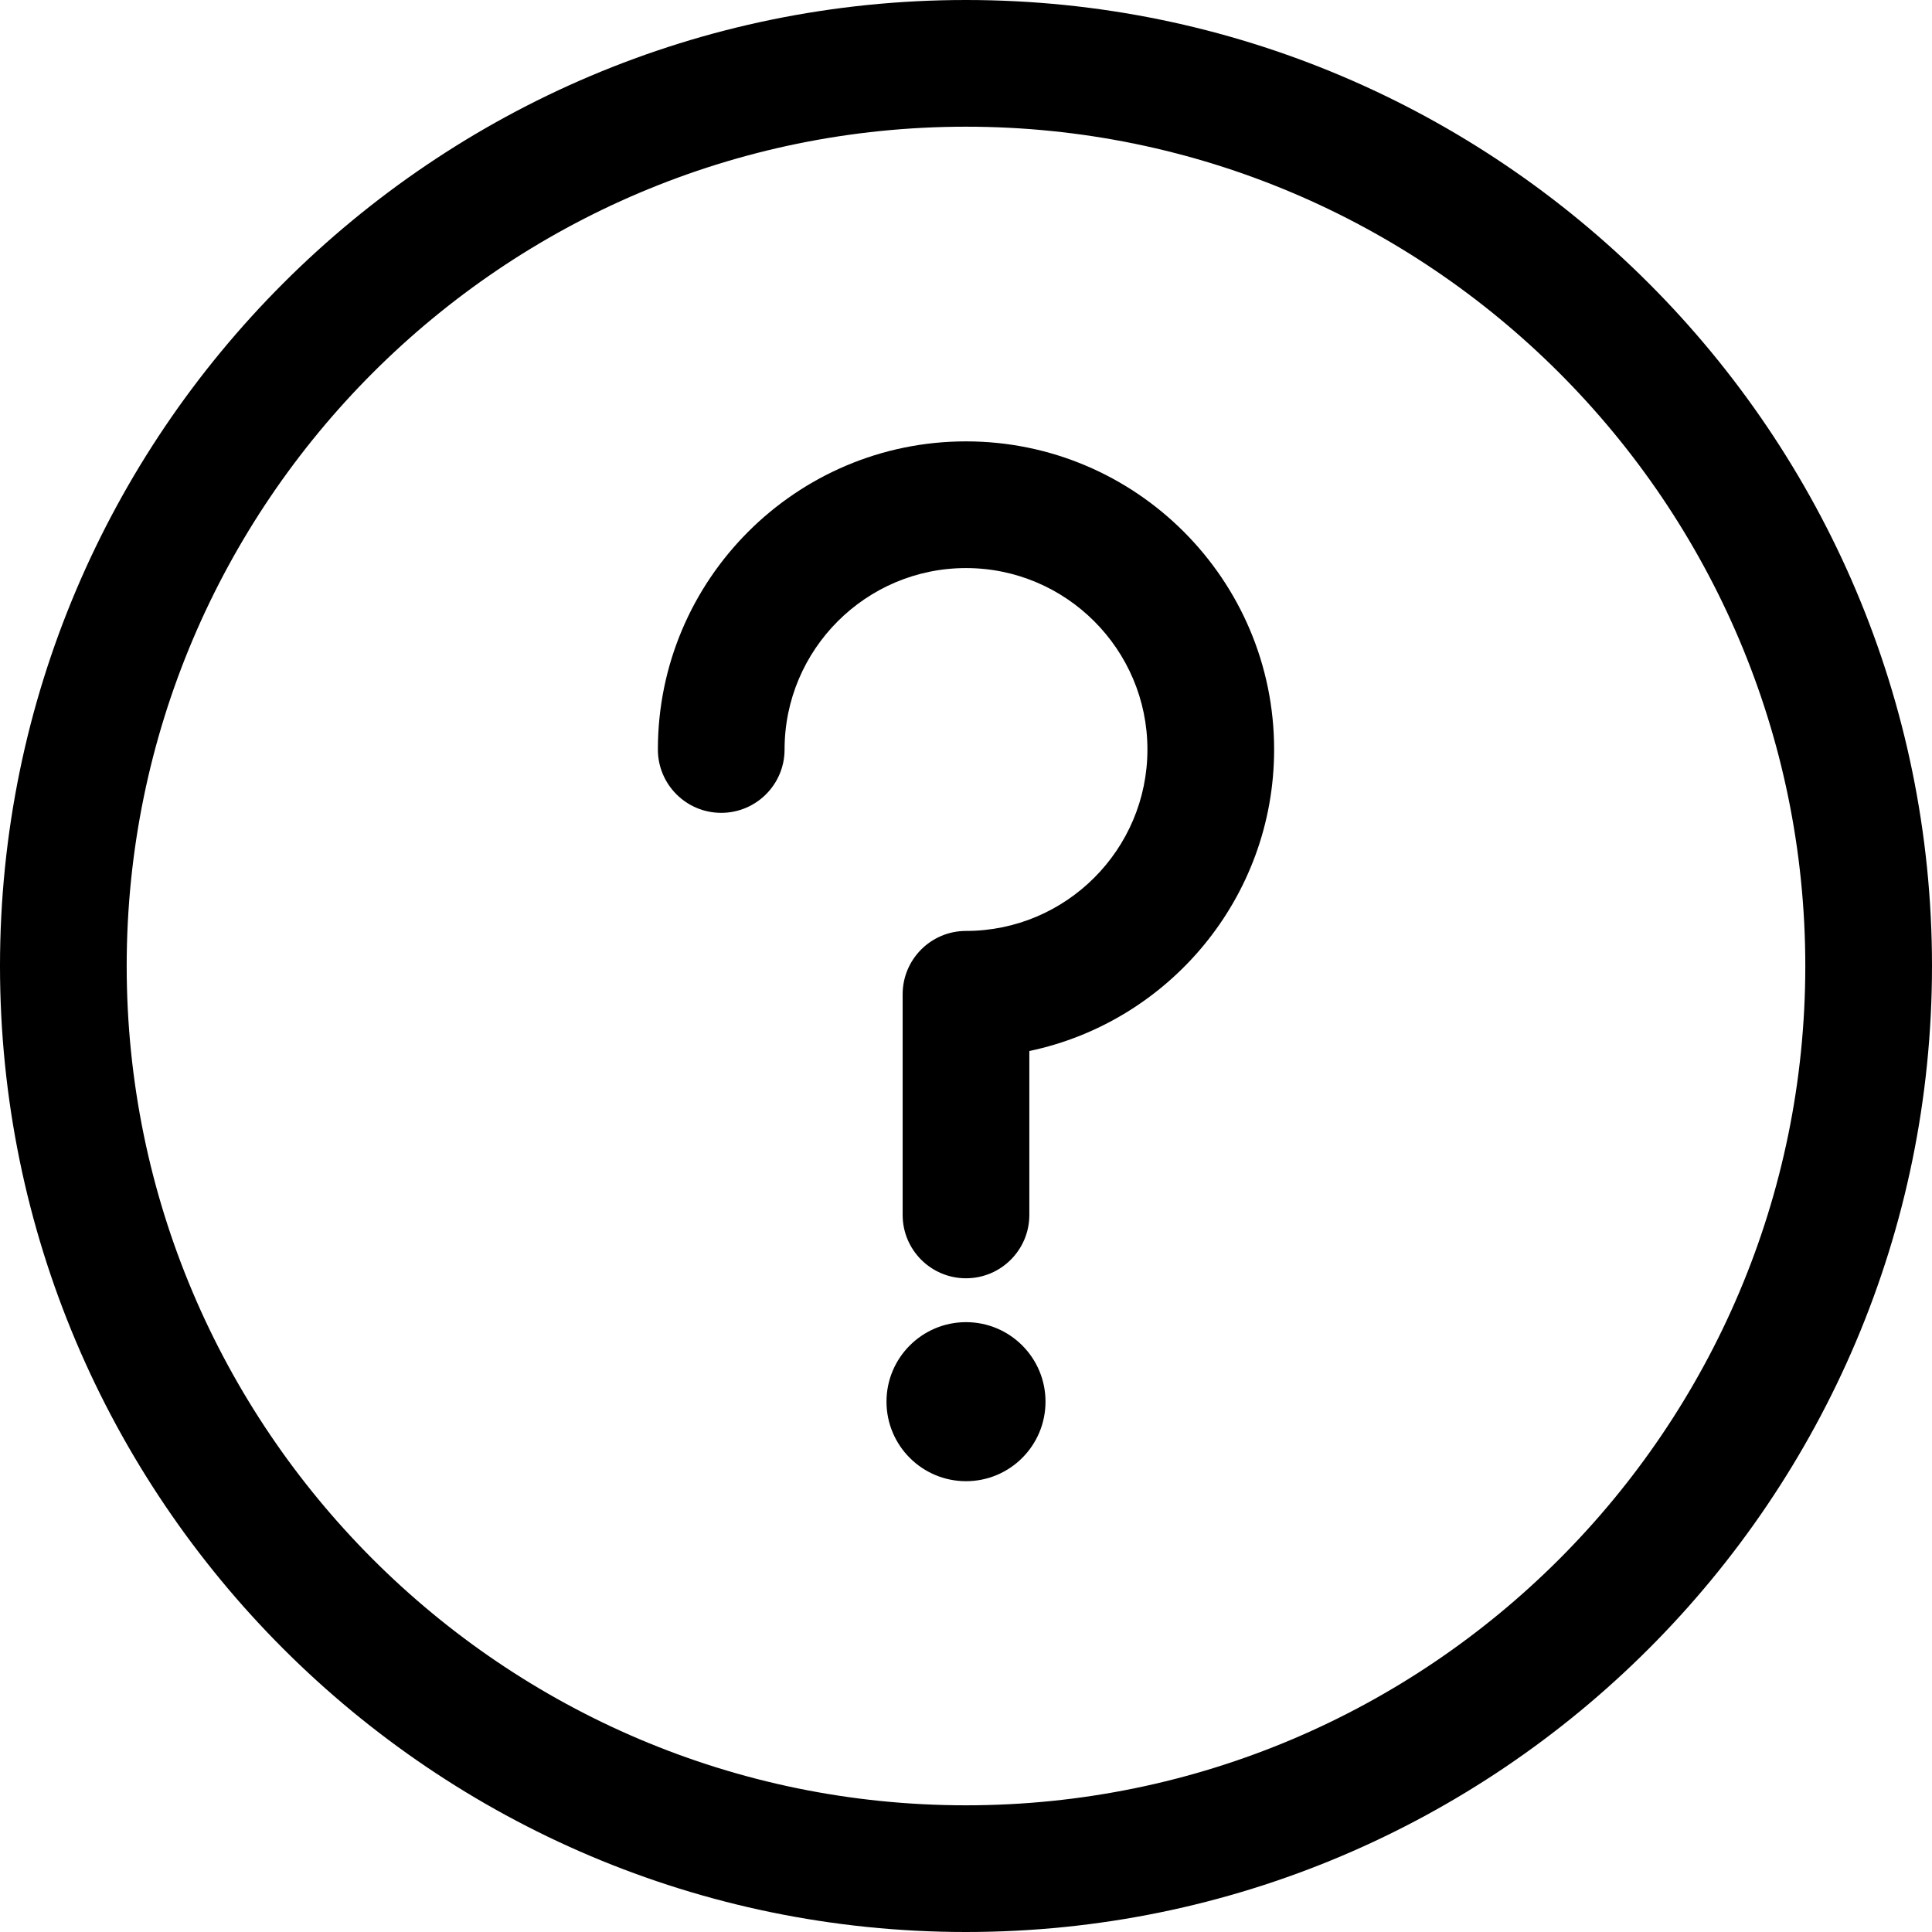
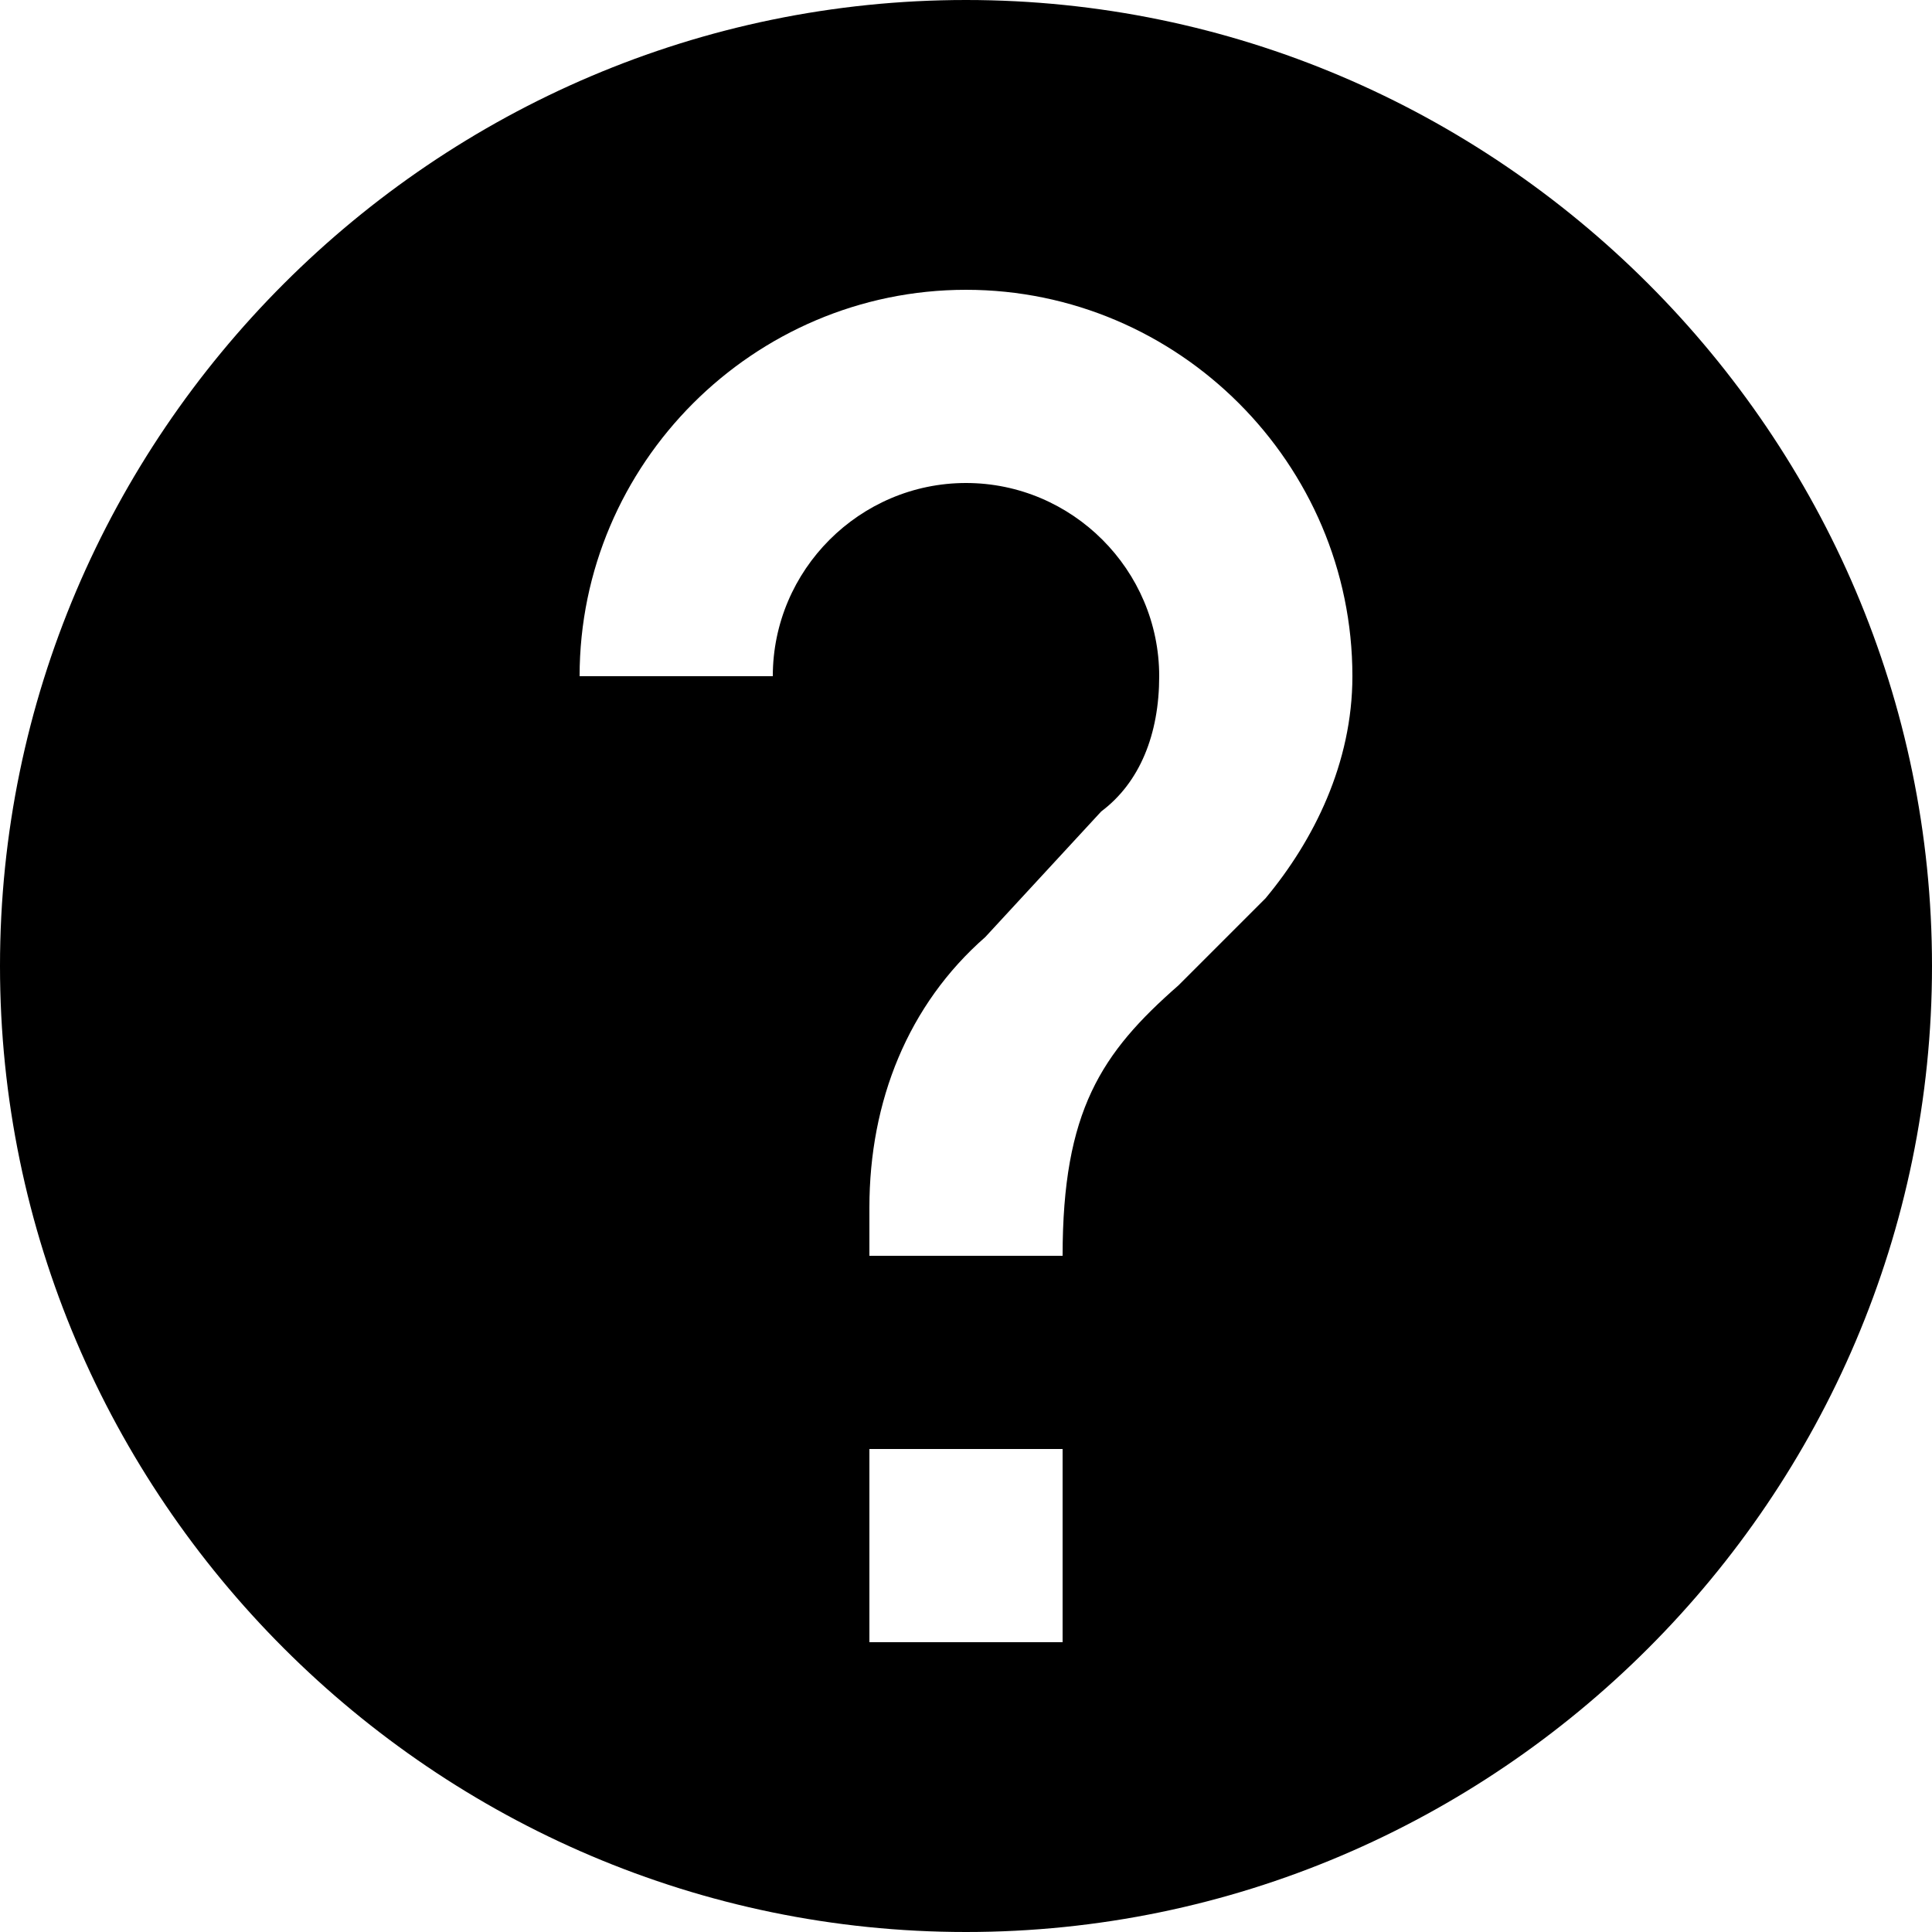
- <svg xmlns="http://www.w3.org/2000/svg" version="1.1" id="Capa_1" x="0px" y="0px" width="400px" height="400px" viewBox="0 0 400 400" style="enable-background:new 0 0 400 400;" xml:space="preserve">
+ <svg xmlns="http://www.w3.org/2000/svg" version="1.1" id="Capa_1" x="0px" y="0px" width="510px" height="510px" viewBox="0 0 510 510" style="enable-background:new 0 0 510 510;" xml:space="preserve">
  <g>
-     <g>
-       <path d="M199.996,0C89.719,0,0,89.72,0,200c0,110.279,89.719,200,199.996,200C310.281,400,400,310.279,400,200    C400,89.72,310.281,0,199.996,0z M199.996,373.77C104.187,373.77,26.23,295.816,26.23,200    c0-95.817,77.957-173.769,173.766-173.769c95.816,0,173.772,77.953,173.772,173.769    C373.769,295.816,295.812,373.77,199.996,373.77z" />
-       <path d="M199.996,91.382c-35.176,0-63.789,28.616-63.789,63.793c0,7.243,5.871,13.115,13.113,13.115    c7.246,0,13.117-5.873,13.117-13.115c0-20.71,16.848-37.562,37.559-37.562c20.719,0,37.566,16.852,37.566,37.562    c0,20.714-16.849,37.566-37.566,37.566c-7.242,0-13.113,5.873-13.113,13.114v45.684c0,7.243,5.871,13.115,13.113,13.115    s13.117-5.872,13.117-13.115v-33.938c28.905-6.064,50.68-31.746,50.68-62.427C263.793,119.998,235.176,91.382,199.996,91.382z" />
-       <path d="M200.004,273.738c-9.086,0-16.465,7.371-16.465,16.462s7.379,16.465,16.465,16.465c9.094,0,16.457-7.374,16.457-16.465    S209.098,273.738,200.004,273.738z" />
+     <g id="help">
+       <path d="M255,0C114.75,0,0,114.75,0,255s114.75,255,255,255s255-114.75,255-255S395.25,0,255,0z M280.5,433.5h-51v-51h51V433.5z     M334.05,237.15L311.1,260.1c-20.399,17.851-30.6,33.15-30.6,71.4h-51v-12.75c0-28.05,10.2-53.55,30.6-71.4L290.7,214.2    c10.2-7.65,15.3-20.4,15.3-35.7c0-28.05-22.95-51-51-51s-51,22.95-51,51h-51c0-56.1,45.9-102,102-102c56.1,0,102,45.9,102,102    C357,201.45,346.8,221.85,334.05,237.15z" />
    </g>
  </g>
  <g>
</g>
  <g>
</g>
  <g>
</g>
  <g>
</g>
  <g>
</g>
  <g>
</g>
  <g>
</g>
  <g>
</g>
  <g>
</g>
  <g>
</g>
  <g>
</g>
  <g>
</g>
  <g>
</g>
  <g>
</g>
  <g>
</g>
</svg>
